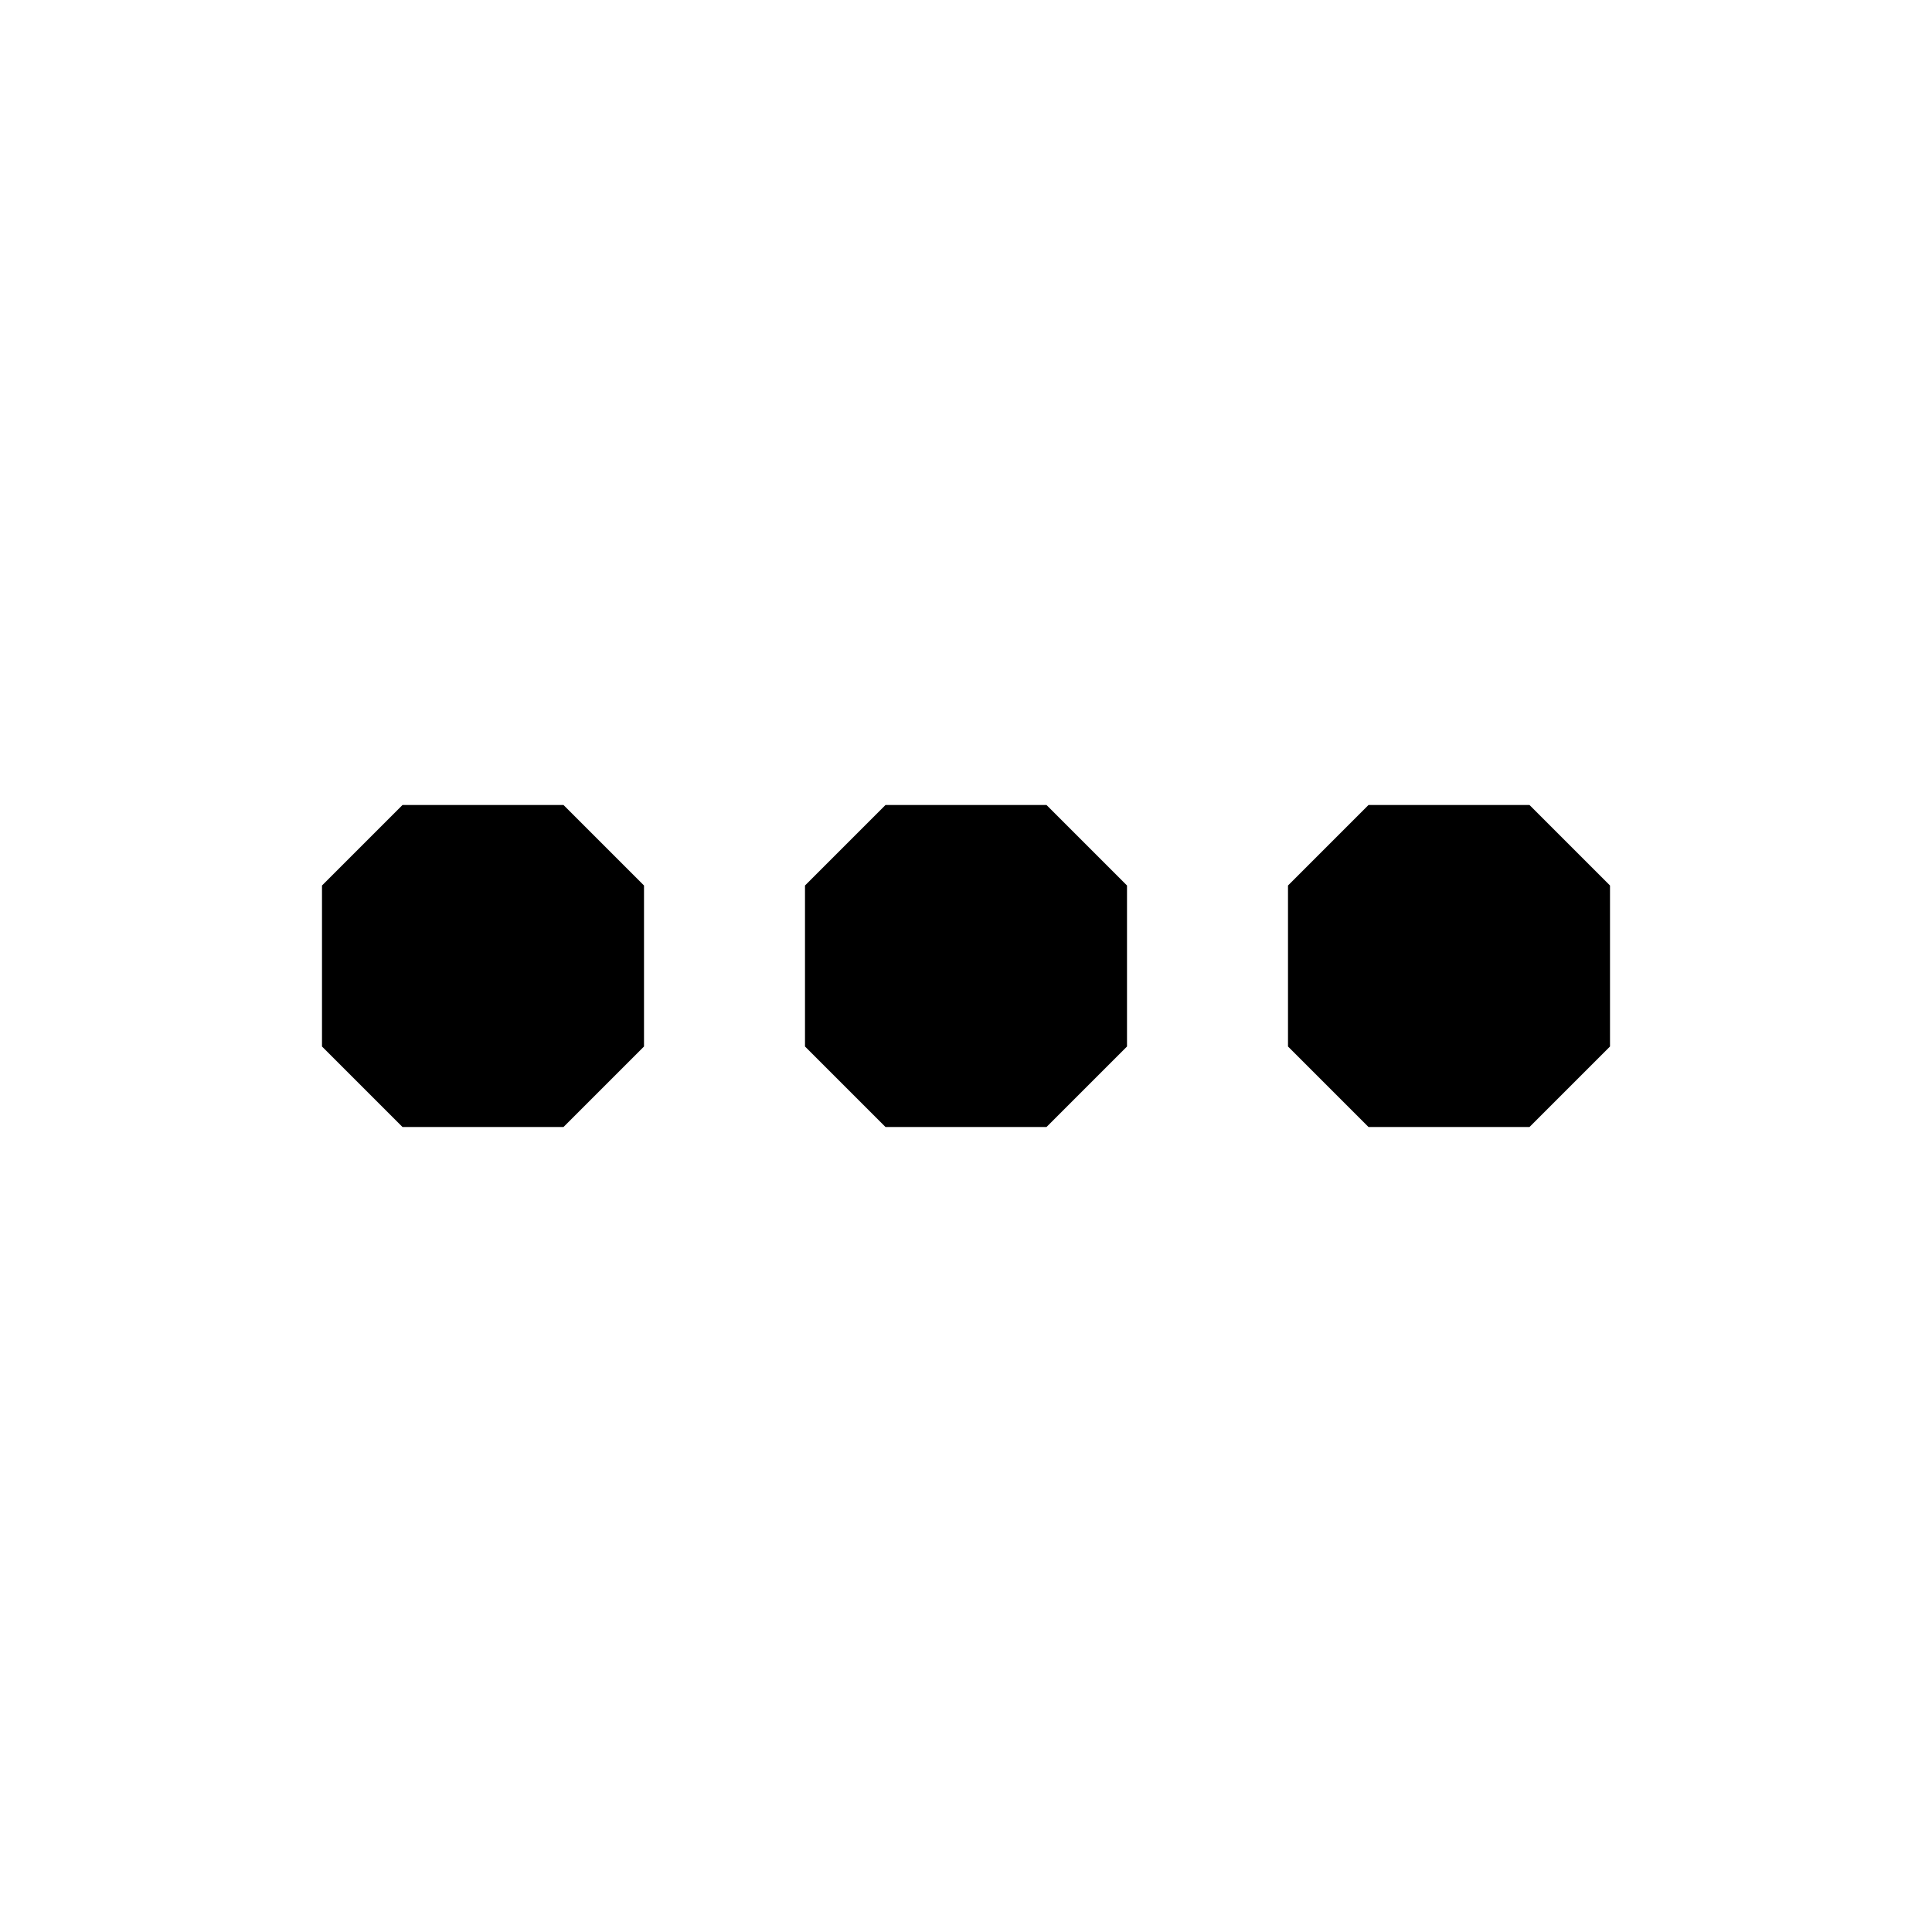
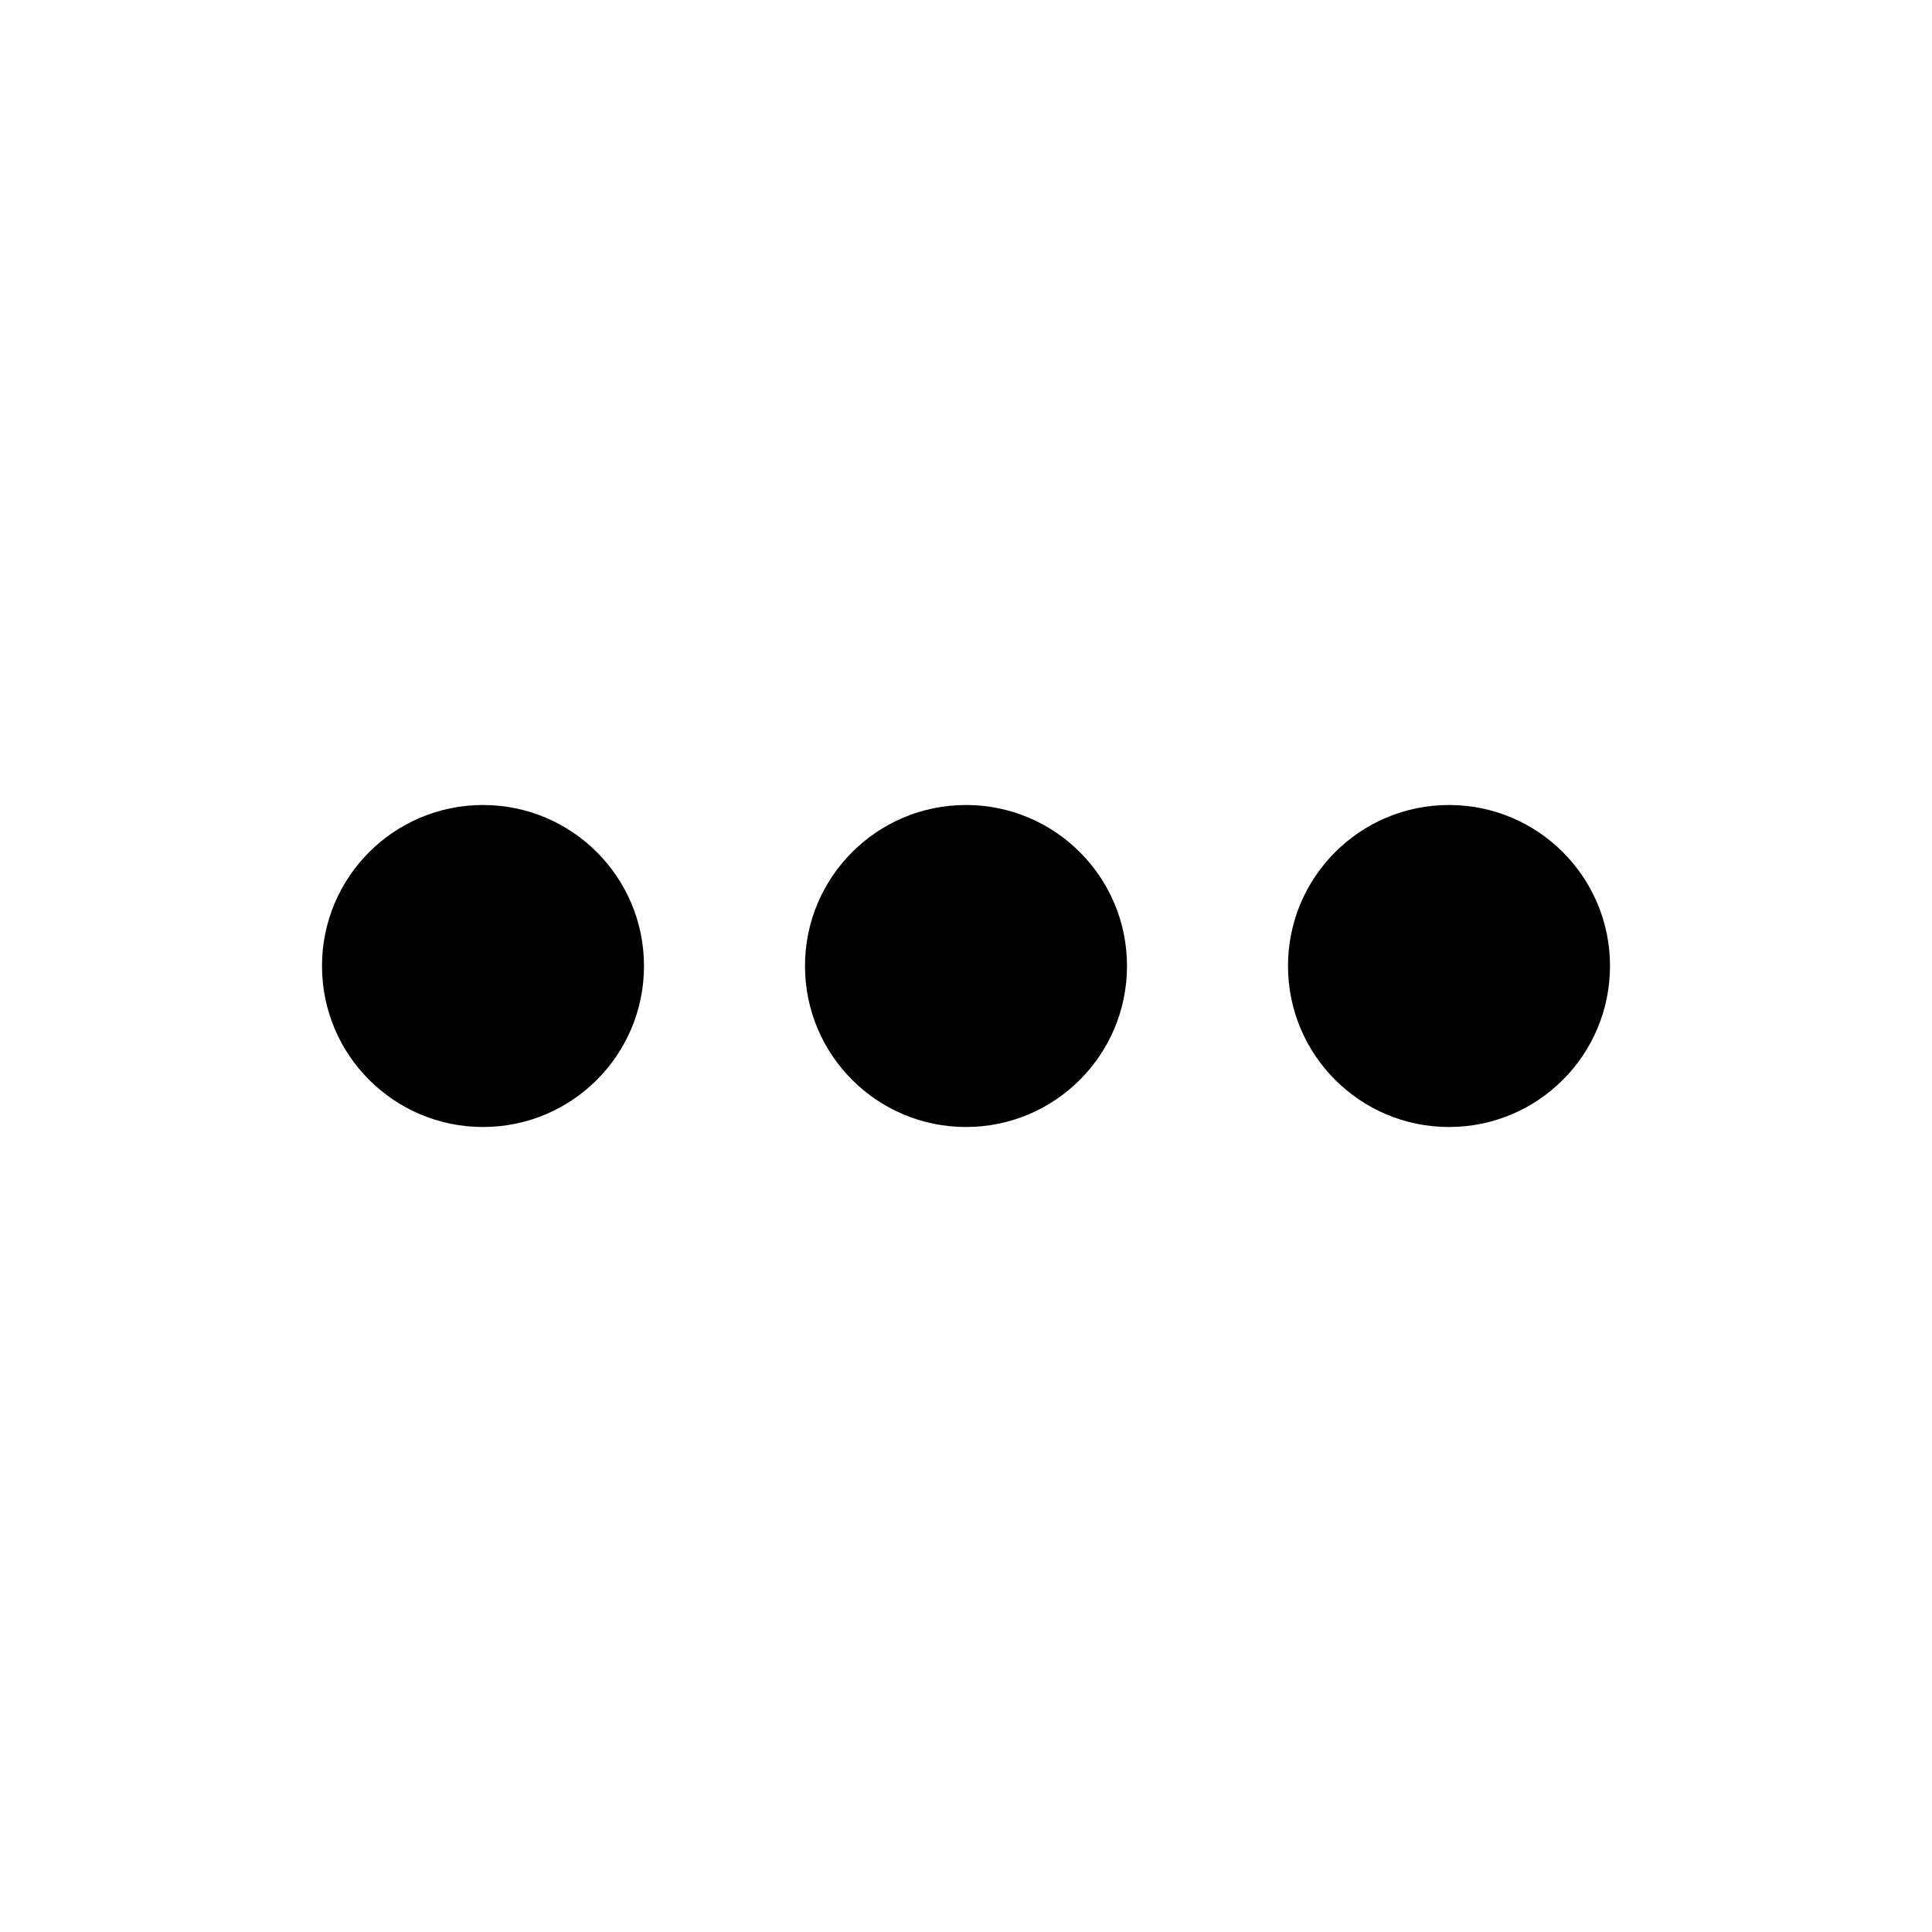
<svg xmlns="http://www.w3.org/2000/svg" width="24" height="24" viewBox="0 0 24 24" fill="none">
-   <path d="M8 11L7 10H5L4 11V13L5 14H7L8 13V11Z" fill="black" />
-   <path d="M14 11L13 10H11L10 11V13L11 14H13L14 13V11Z" fill="black" />
-   <path d="M20 11L19 10H17L16 11V13L17 14H19L20 13V11Z" fill="black" />
+   <path d="M6 10C7.105 10 8 10.895 8 12C8 13.105 7.105 14 6 14C4.895 14 4 13.105 4 12C4 10.895 4.895 10 6 10Z" fill="black" />
+   <path d="M12 10C13.105 10 14 10.895 14 12C14 13.105 13.105 14 12 14C10.895 14 10 13.105 10 12C10 10.895 10.895 10 12 10Z" fill="black" />
+   <path d="M18 10C19.105 10 20 10.895 20 12C20 13.105 19.105 14 18 14C16.895 14 16 13.105 16 12C16 10.895 16.895 10 18 10Z" fill="black" />
</svg>
